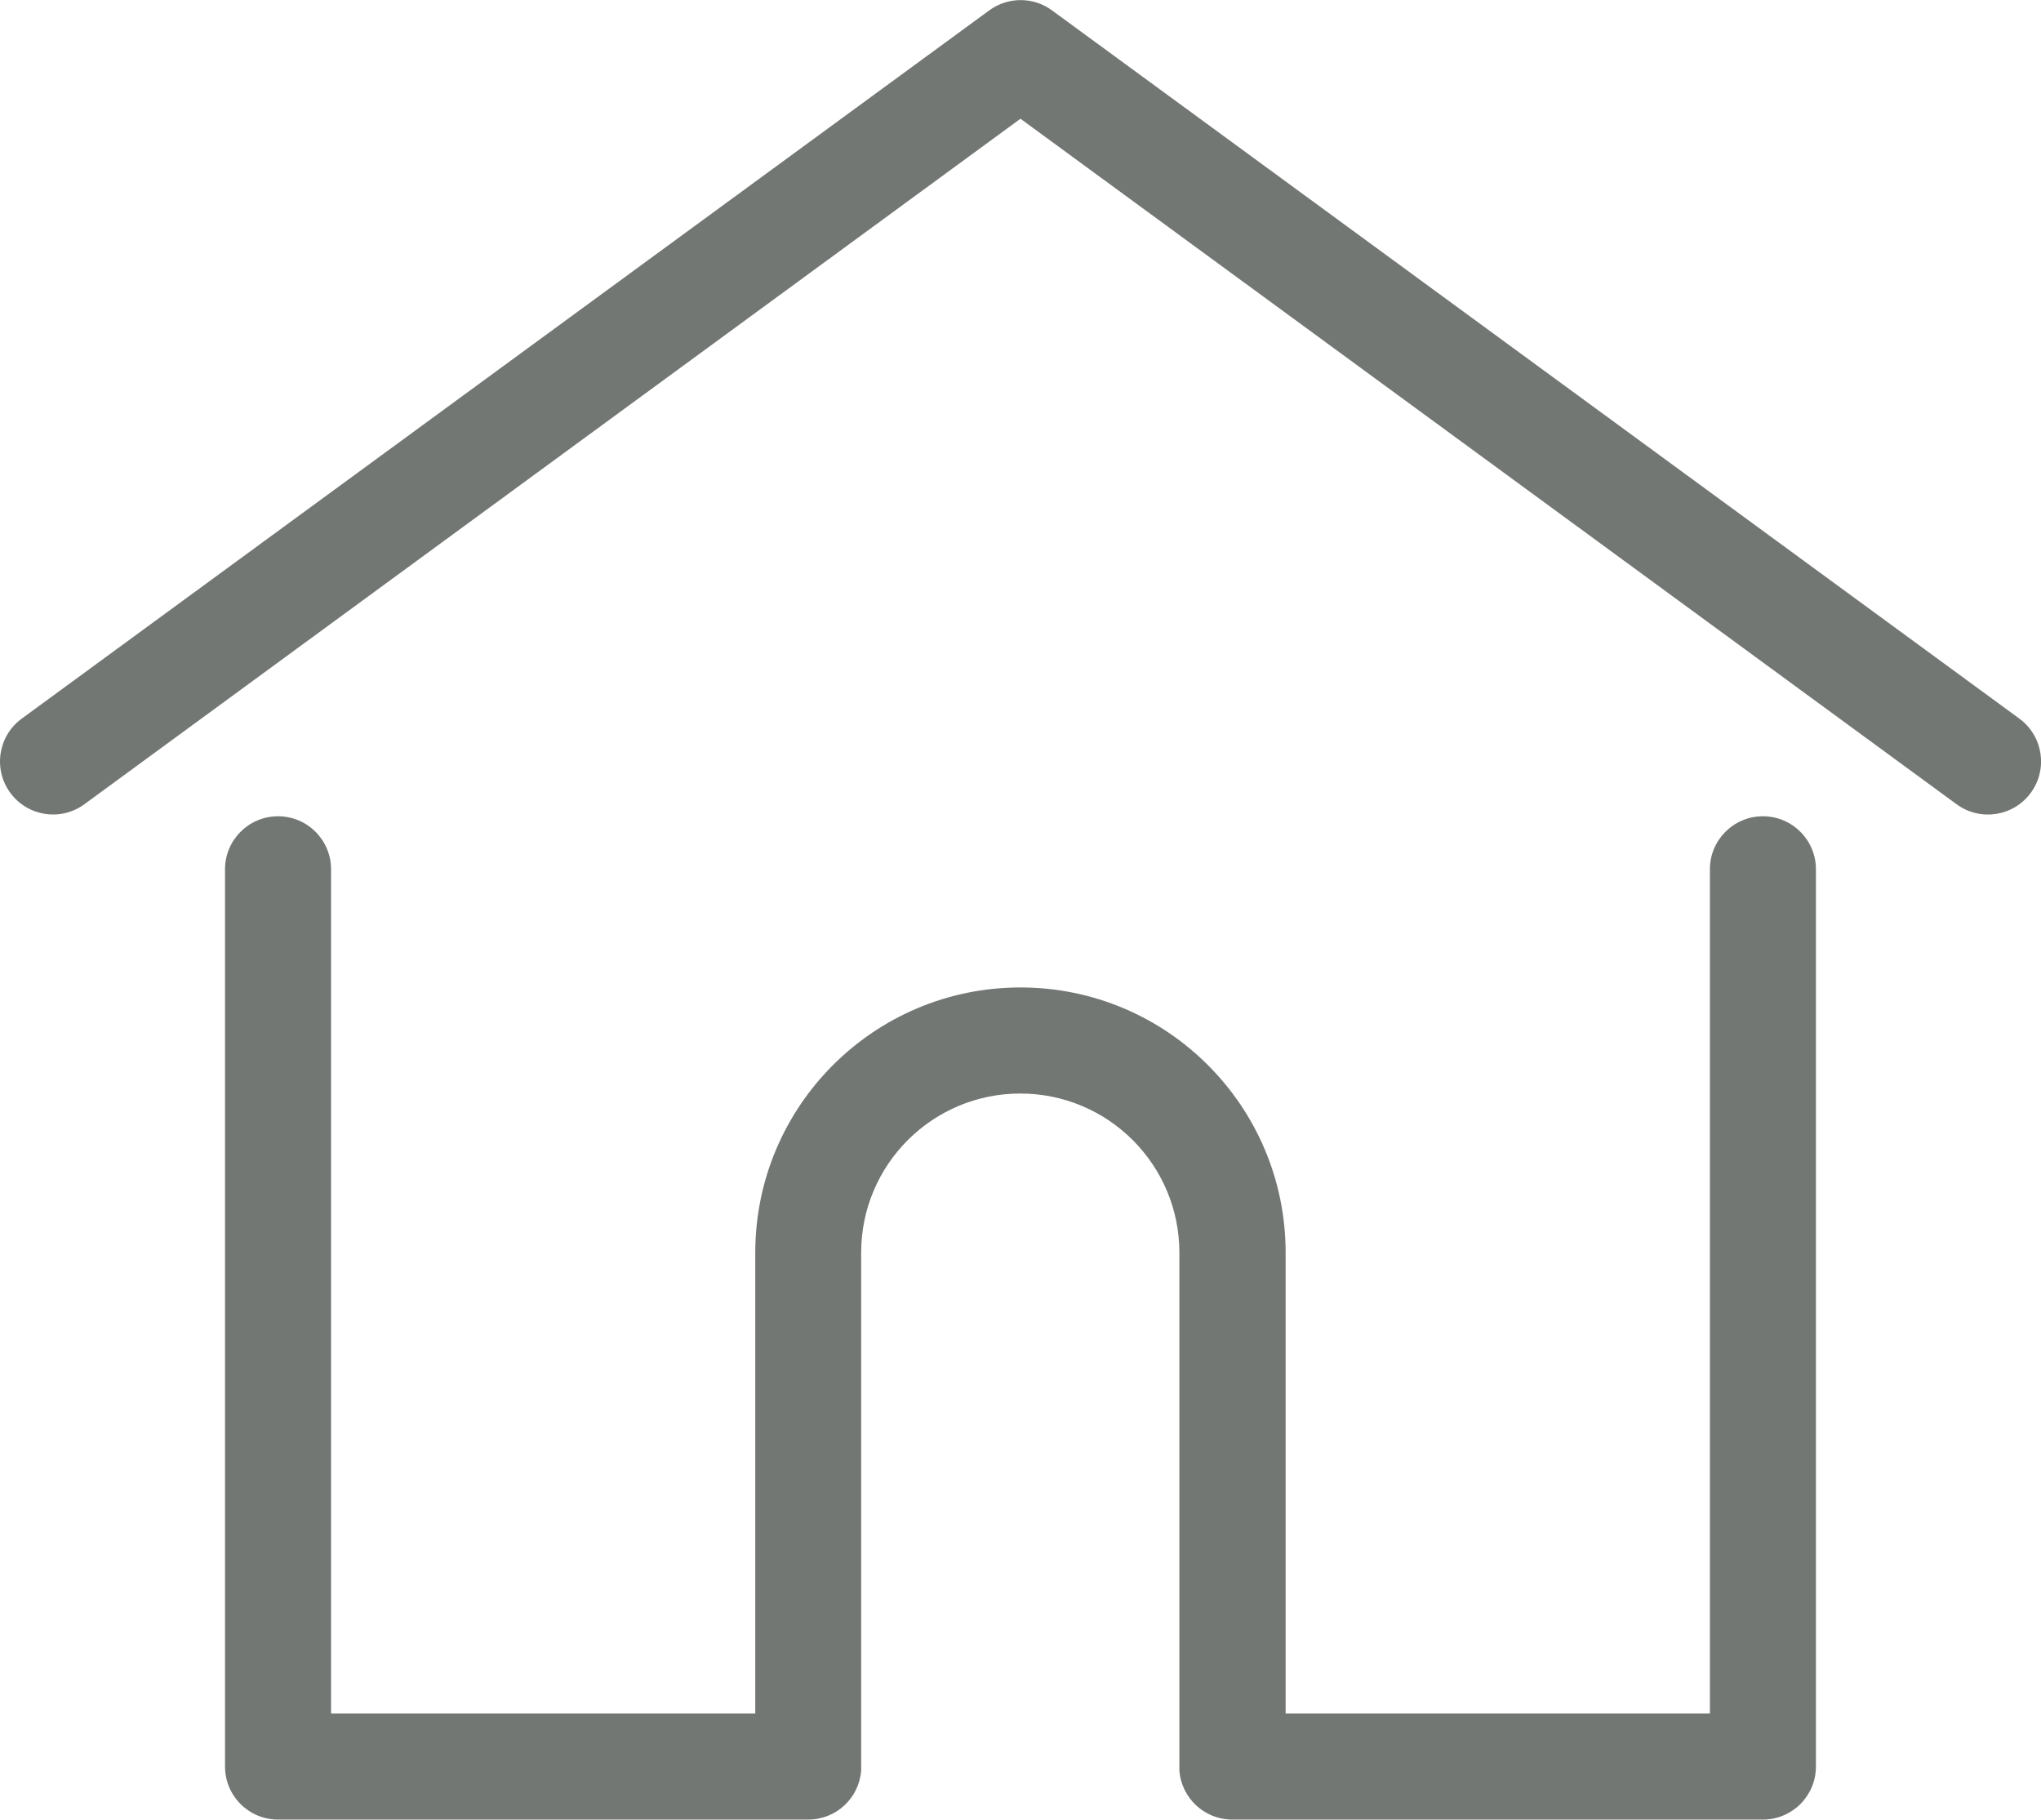
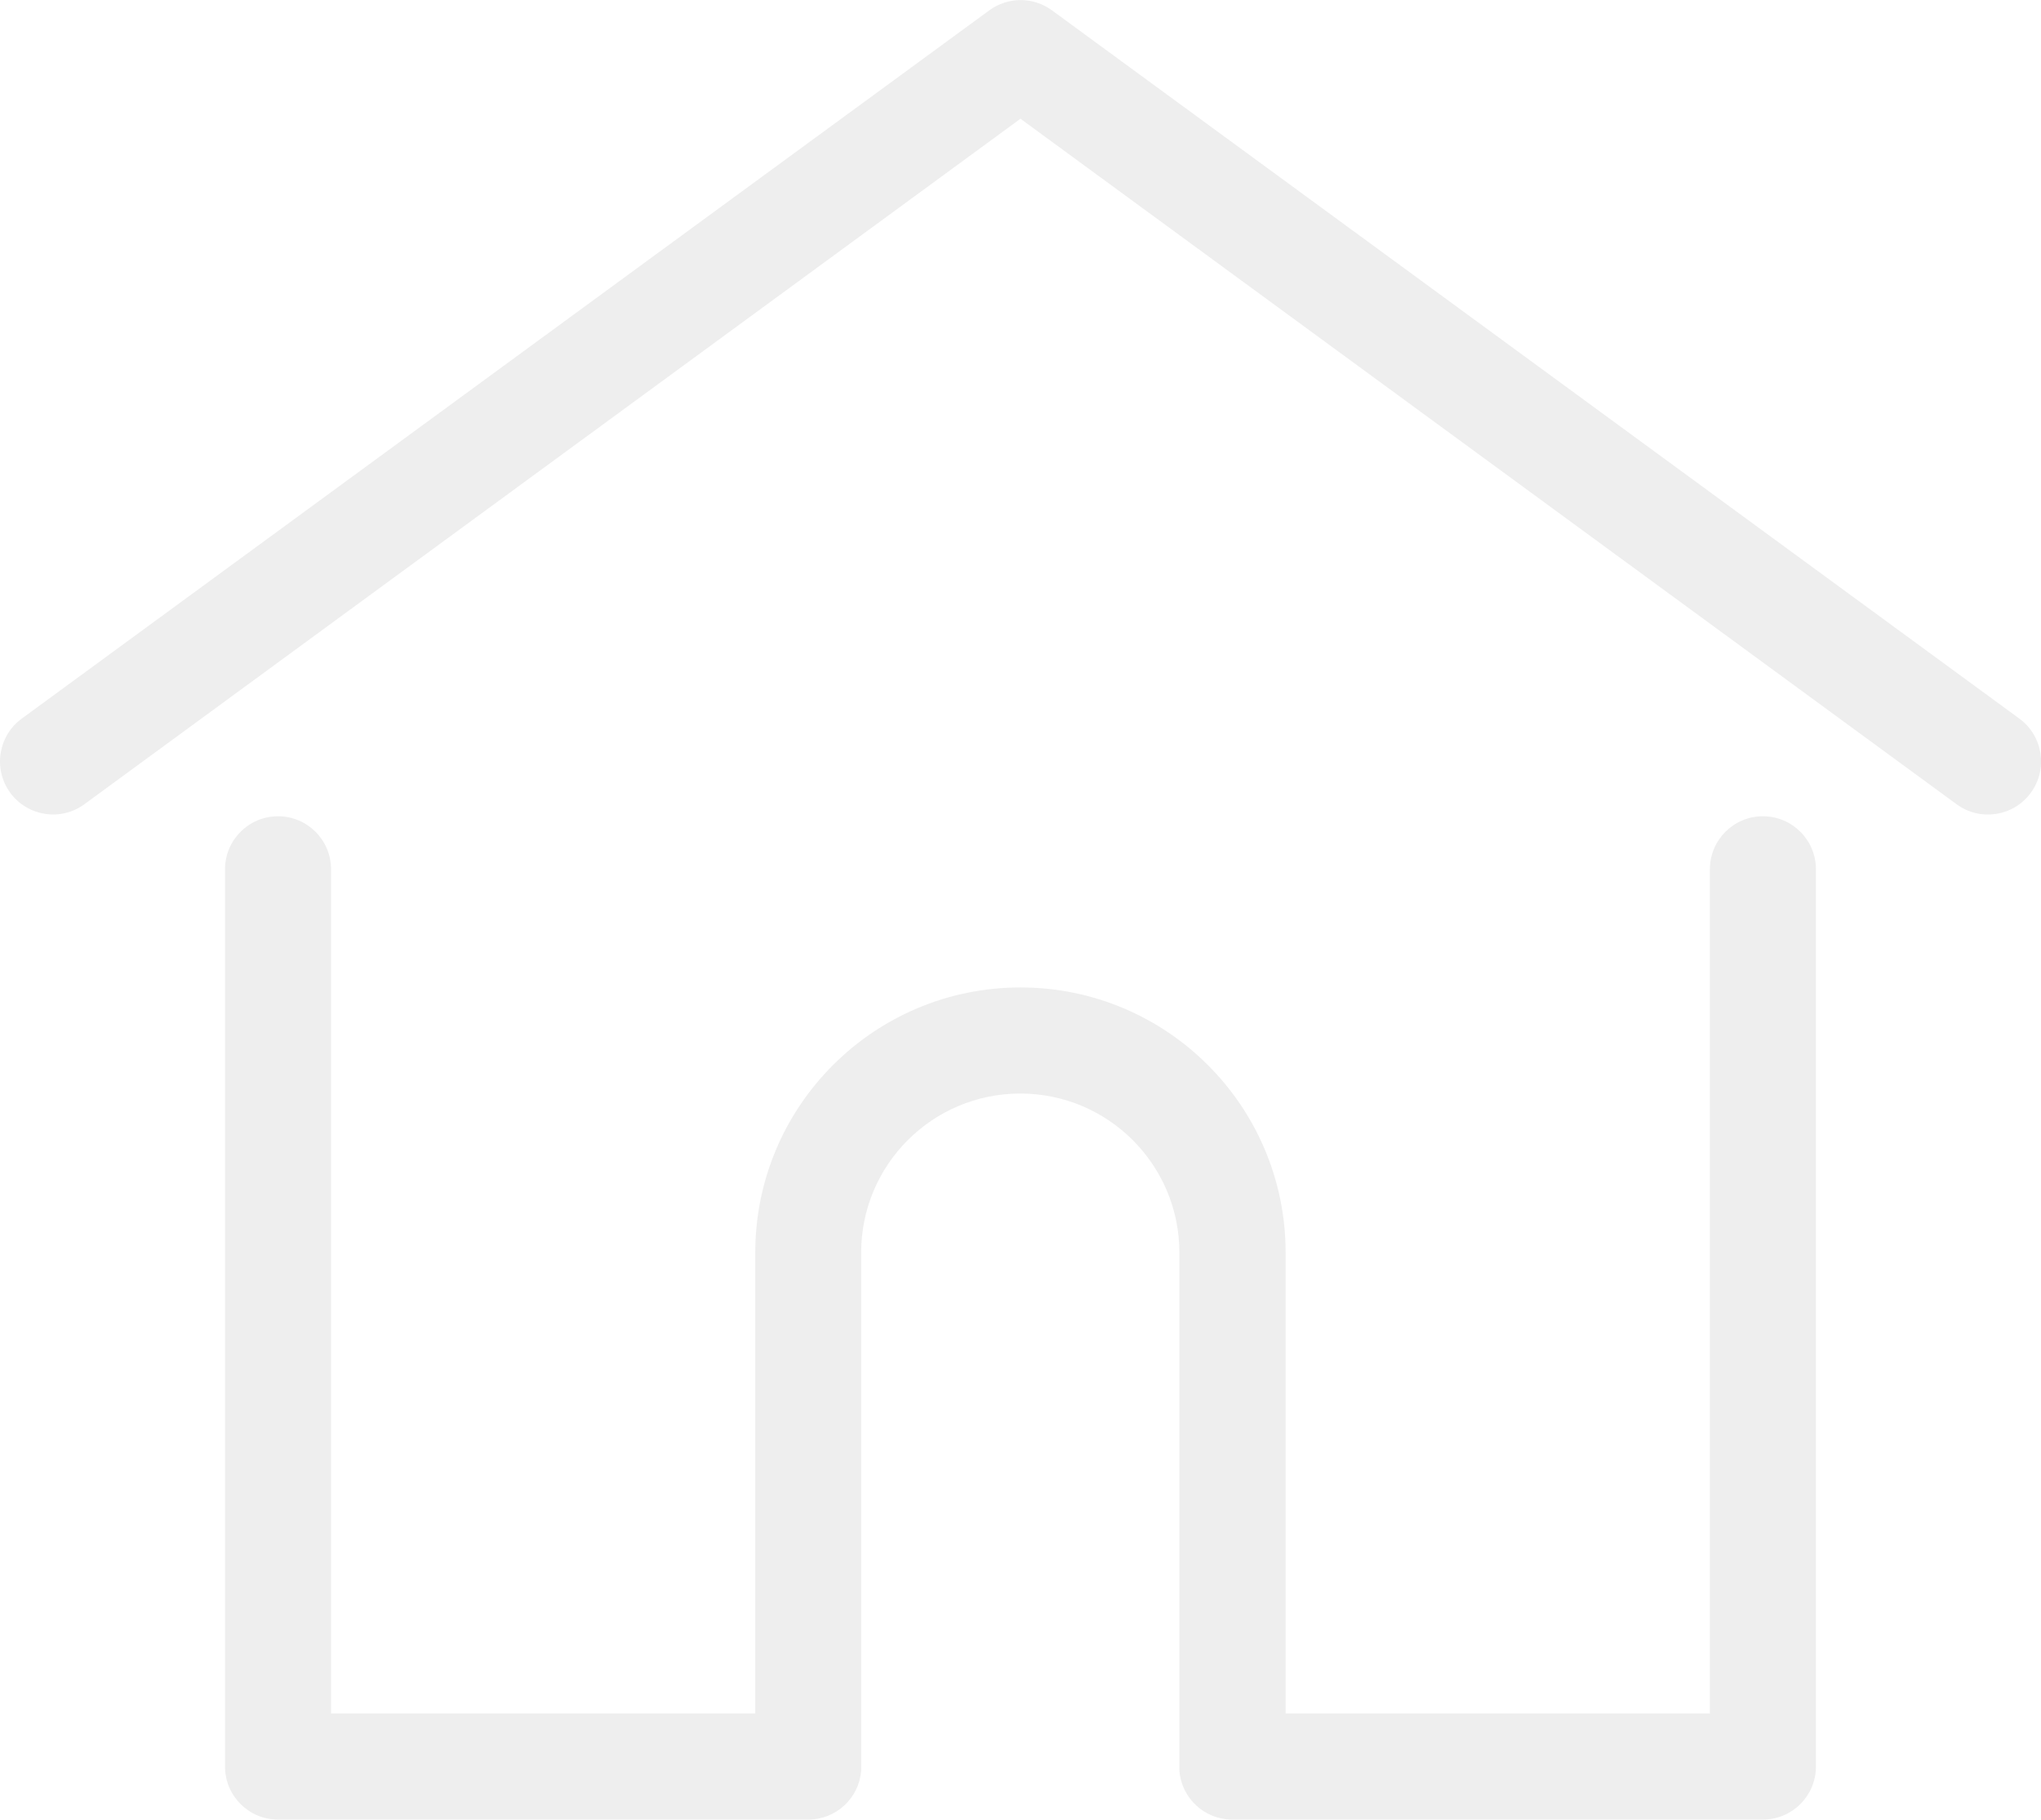
<svg xmlns="http://www.w3.org/2000/svg" width="40.227" height="35.858" viewBox="0 0 40.227 35.858">
  <defs>
-     <style>.a{fill:#737773;}</style>
+     <style>.a{fill:#eeeeee;}</style>
  </defs>
  <g transform="translate(0)">
    <path class="a" d="M39.8,41.96,20.73,28A1.045,1.045,0,0,0,19.5,28L.427,41.96a1.045,1.045,0,0,0,1.235,1.687l18.45-13.509,18.45,13.509A1.045,1.045,0,0,0,39.8,41.96Z" transform="translate(0.001 -27.798)" />
  </g>
  <g transform="translate(4.435 16.086)">
    <path class="a" d="M86.763,232.543a1.045,1.045,0,0,0-1.045,1.045v16.636H77.356v-9.081a5.226,5.226,0,1,0-10.453,0v9.081H58.542V233.588a1.045,1.045,0,0,0-2.09,0V251.27a1.045,1.045,0,0,0,1.045,1.045H67.949a1.045,1.045,0,0,0,1.041-.964.8.8,0,0,0,0-.081V241.143a3.136,3.136,0,0,1,6.272,0V251.27a.767.767,0,0,0,0,.08,1.045,1.045,0,0,0,1.041.965H86.763a1.045,1.045,0,0,0,1.045-1.045V233.588A1.045,1.045,0,0,0,86.763,232.543Z" transform="translate(-56.452 -232.543)" />
  </g>
</svg>
